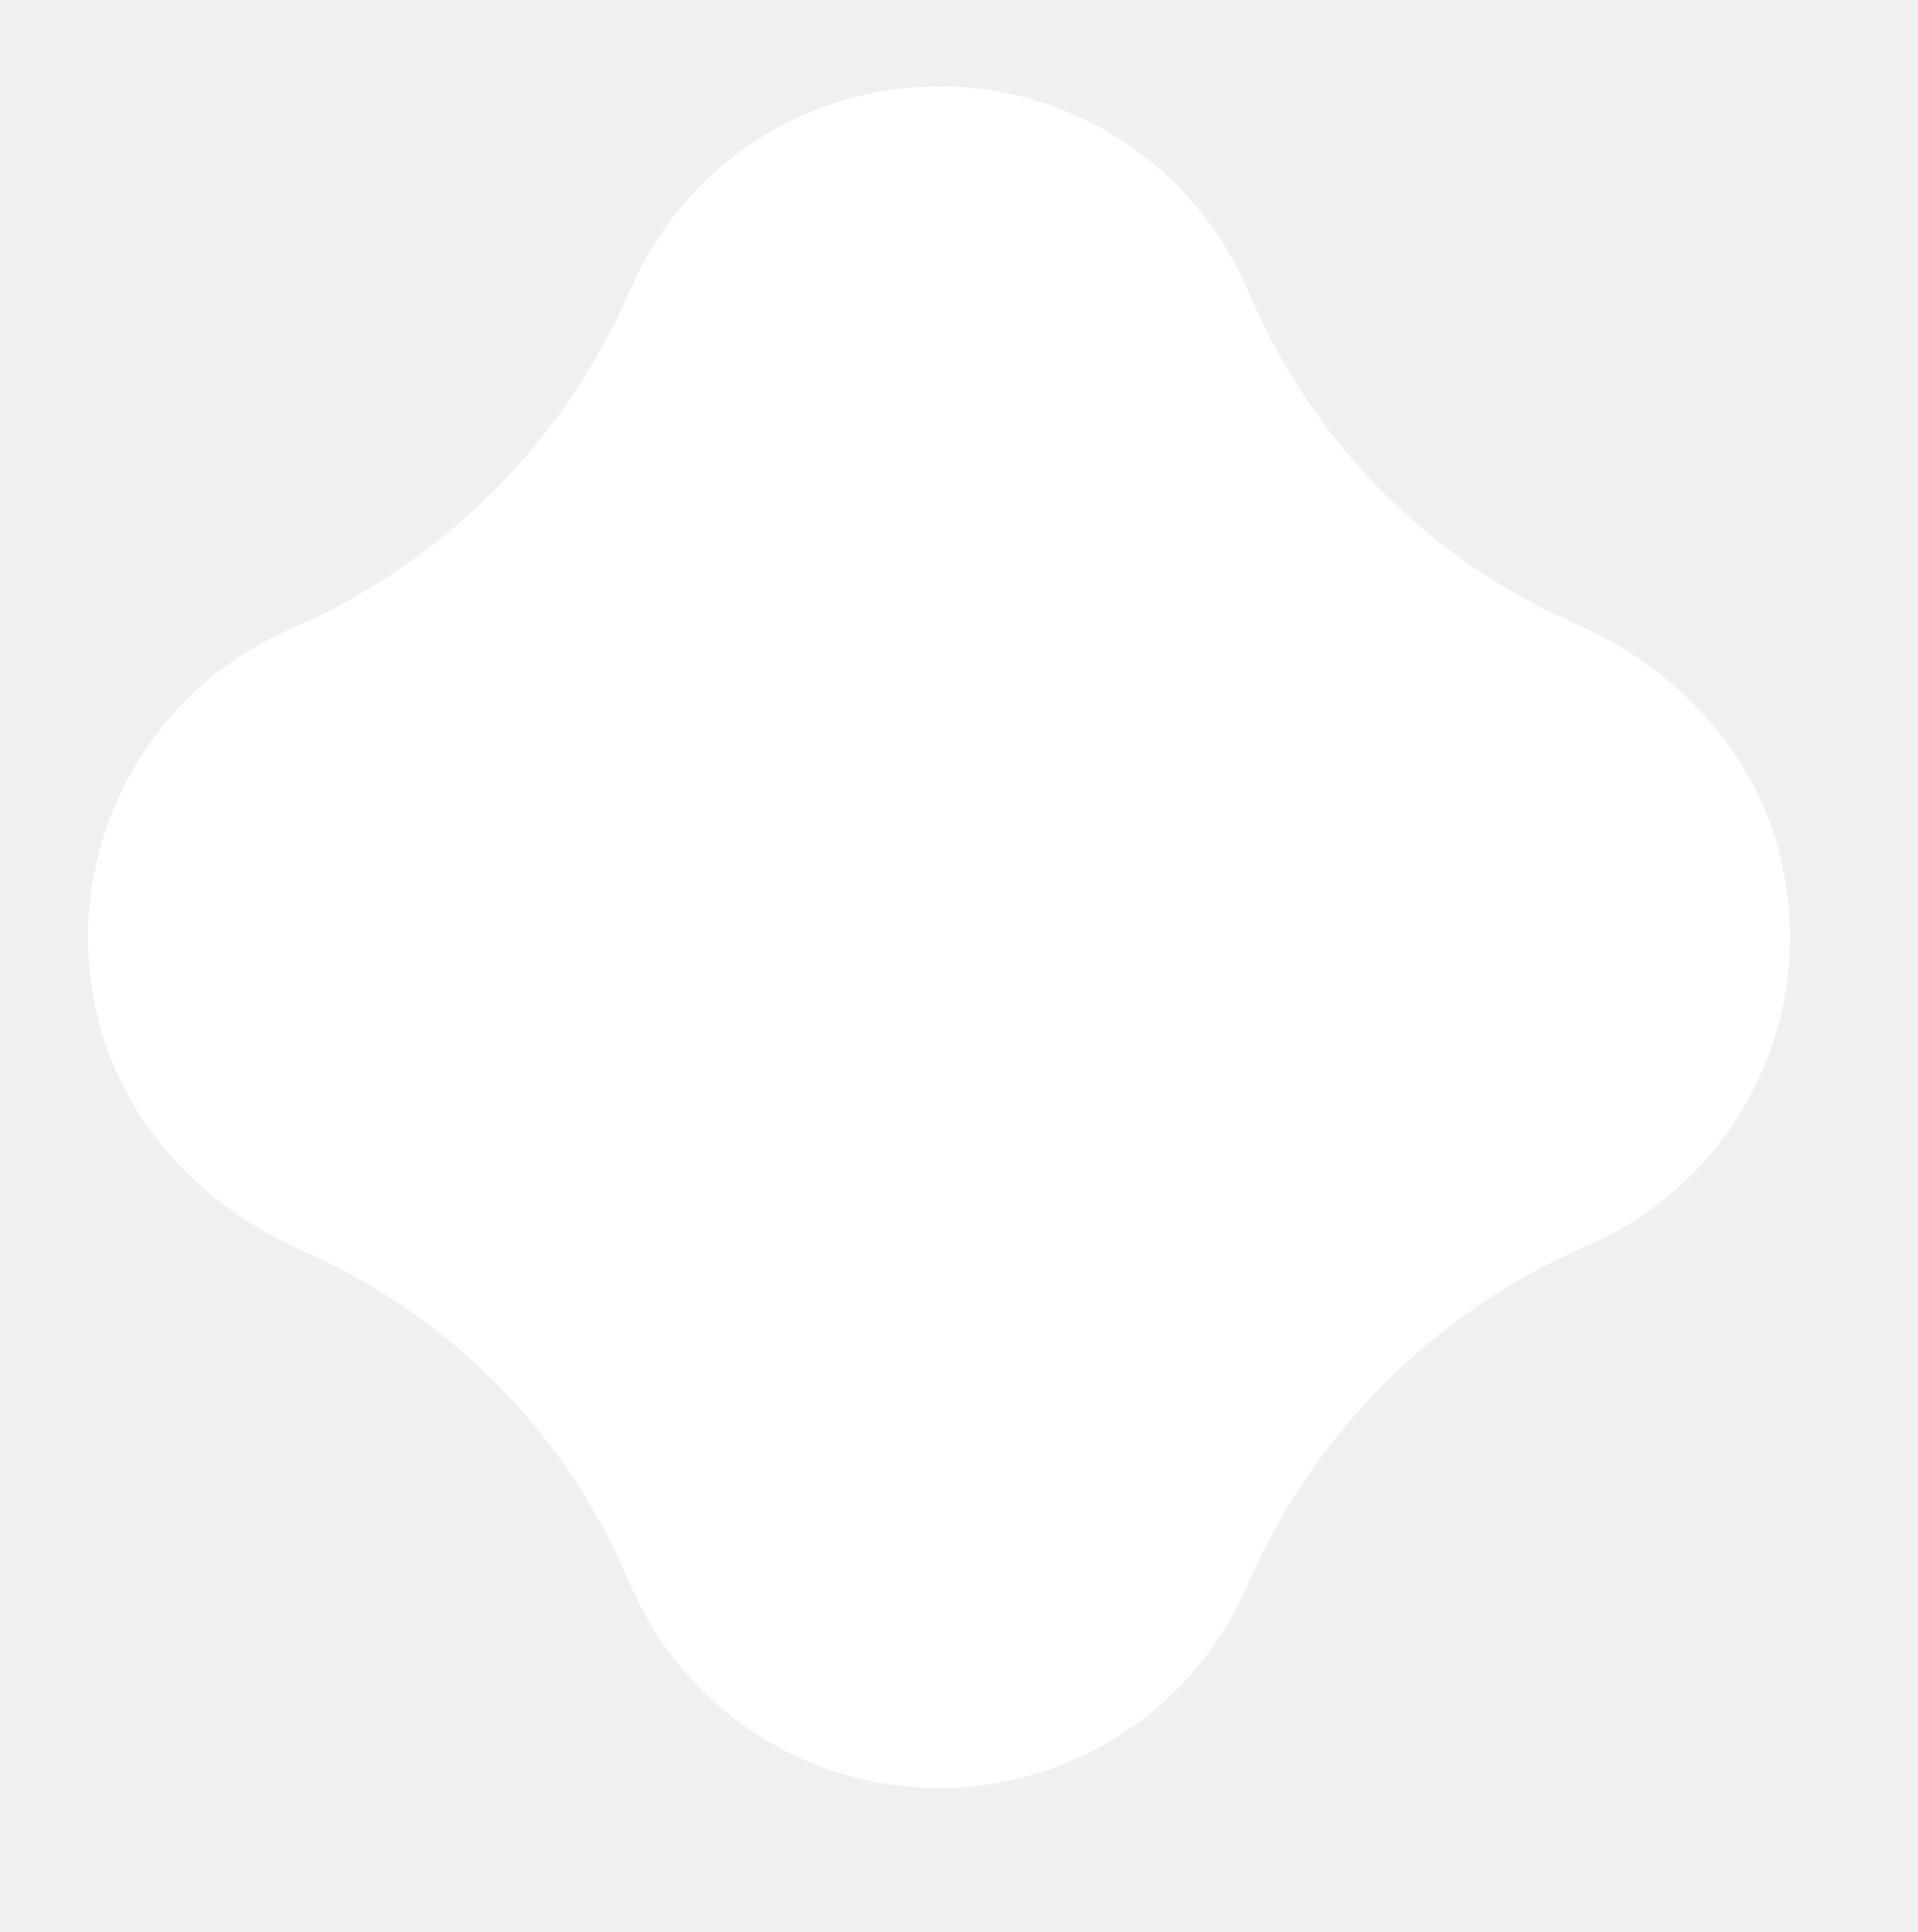
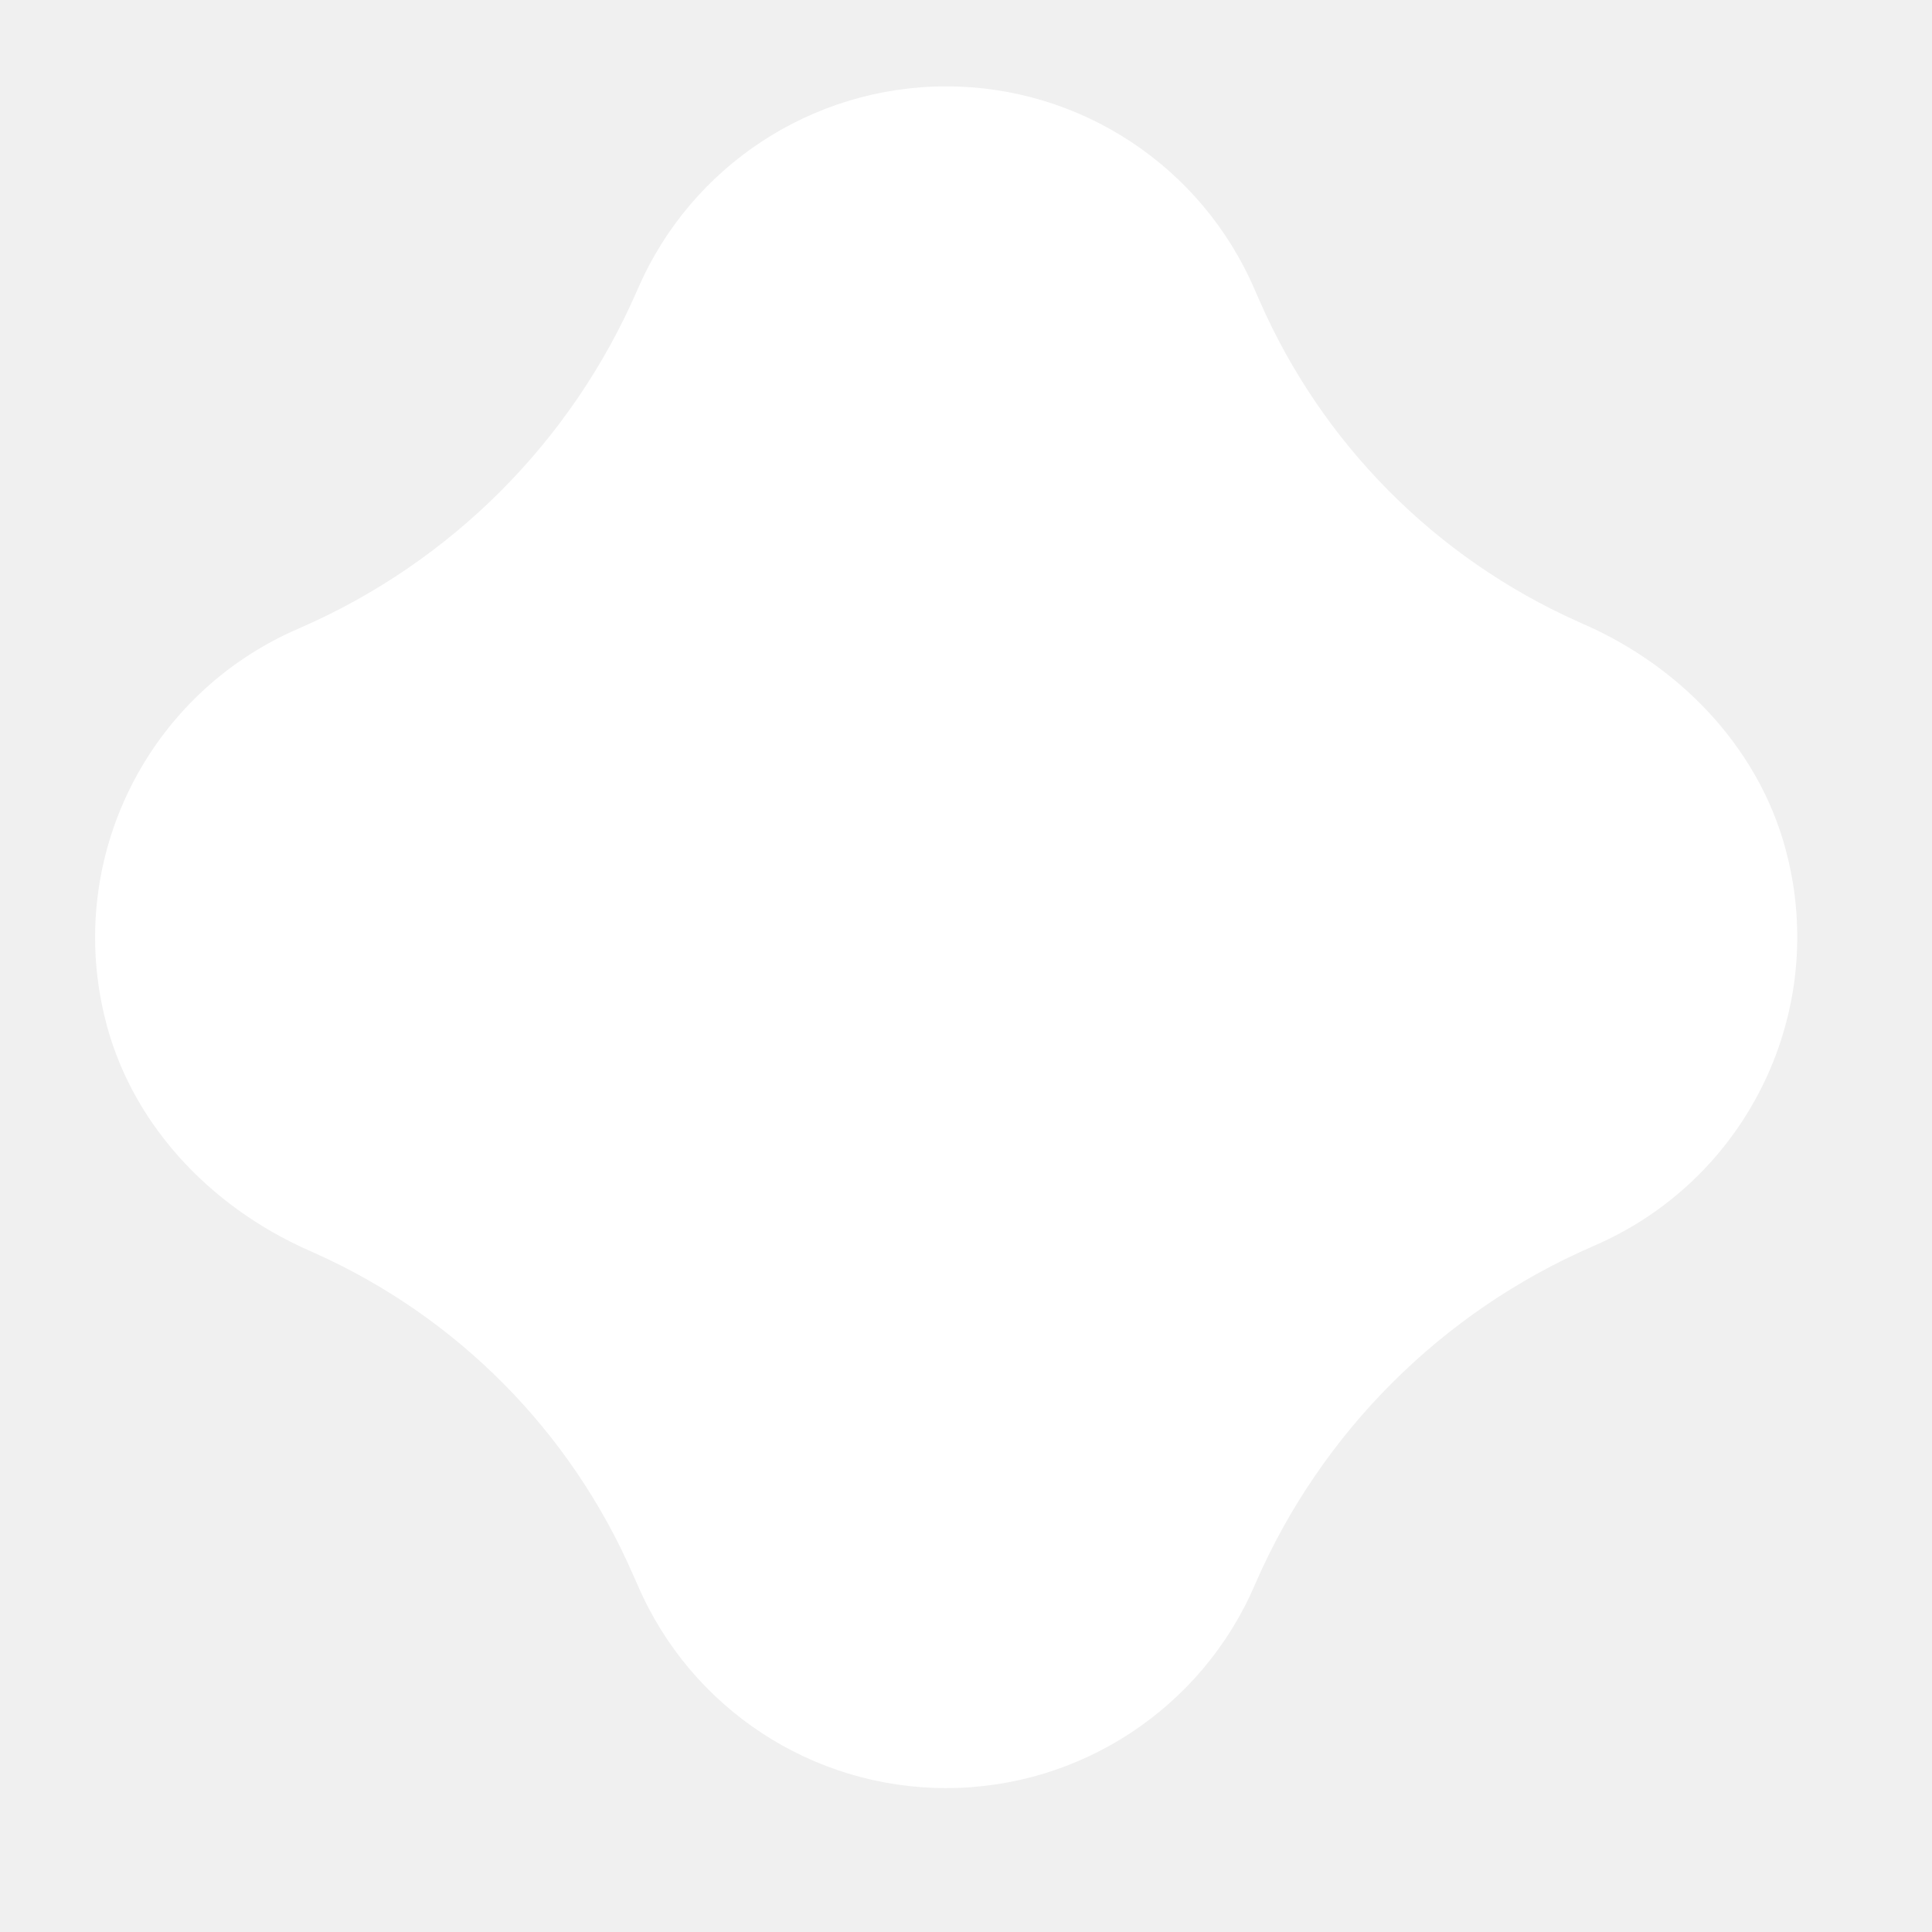
- <svg xmlns="http://www.w3.org/2000/svg" id="Livello_1" data-name="Livello 1" viewBox="0 0 135 136">
+ <svg xmlns="http://www.w3.org/2000/svg" width="48" height="48" id="Livello_1" data-name="Livello 1" viewBox="0 0 135 136">
  <path fill="white" d="M66.1,125.87a23.63,23.63,0,0,1-21.7-14.26c-.12-.27-.24-.55-.37-.83A44.06,44.06,0,0,0,21.66,88.21l-.4-.18C14.2,84.92,8.57,78.94,6.83,71.43A23.67,23.67,0,0,1,20.47,44.27l.18-.08A45.81,45.81,0,0,0,44.32,20.51l.08-.18A23.66,23.66,0,0,1,66.1,6.08h0a23.63,23.63,0,0,1,21.7,14.26l.36.82a44.1,44.1,0,0,0,22.38,22.58l.4.18C118,47,123.64,53,125.38,60.52a23.67,23.67,0,0,1-13.64,27.16l-.18.08a45.82,45.82,0,0,0-23.67,23.67l-.08.19a23.66,23.66,0,0,1-21.7,14.25Z" />
</svg>
